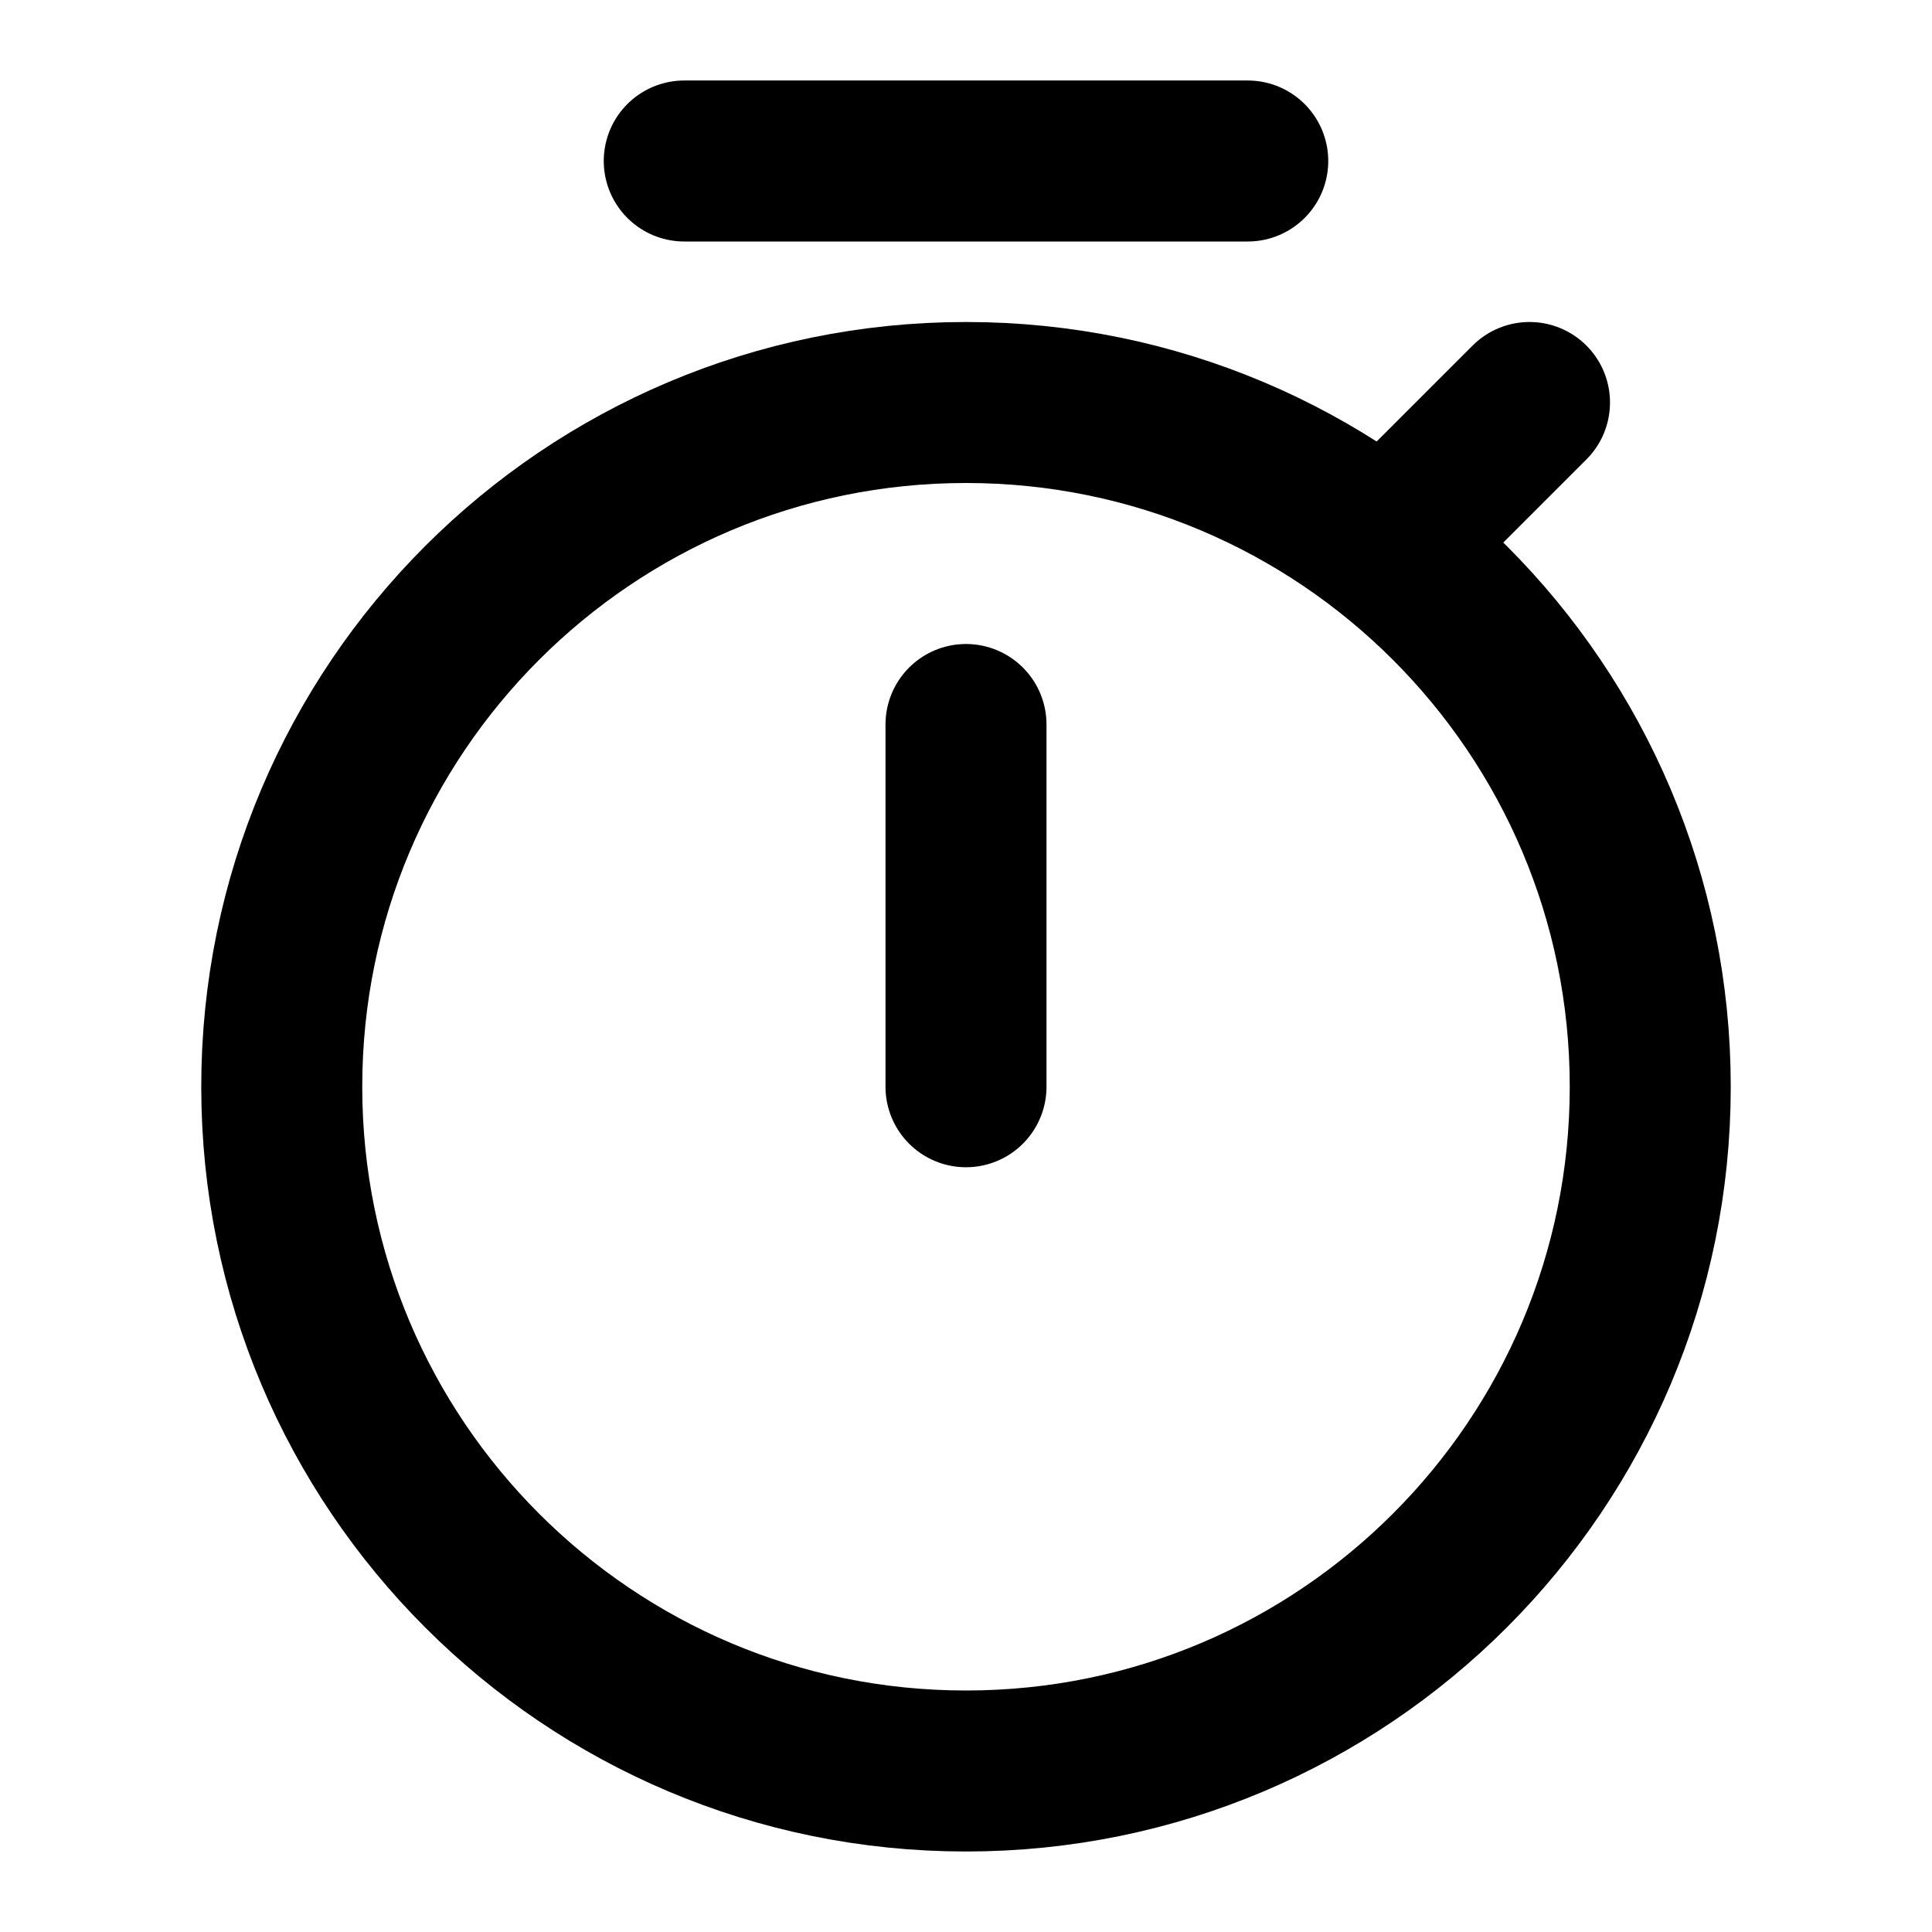
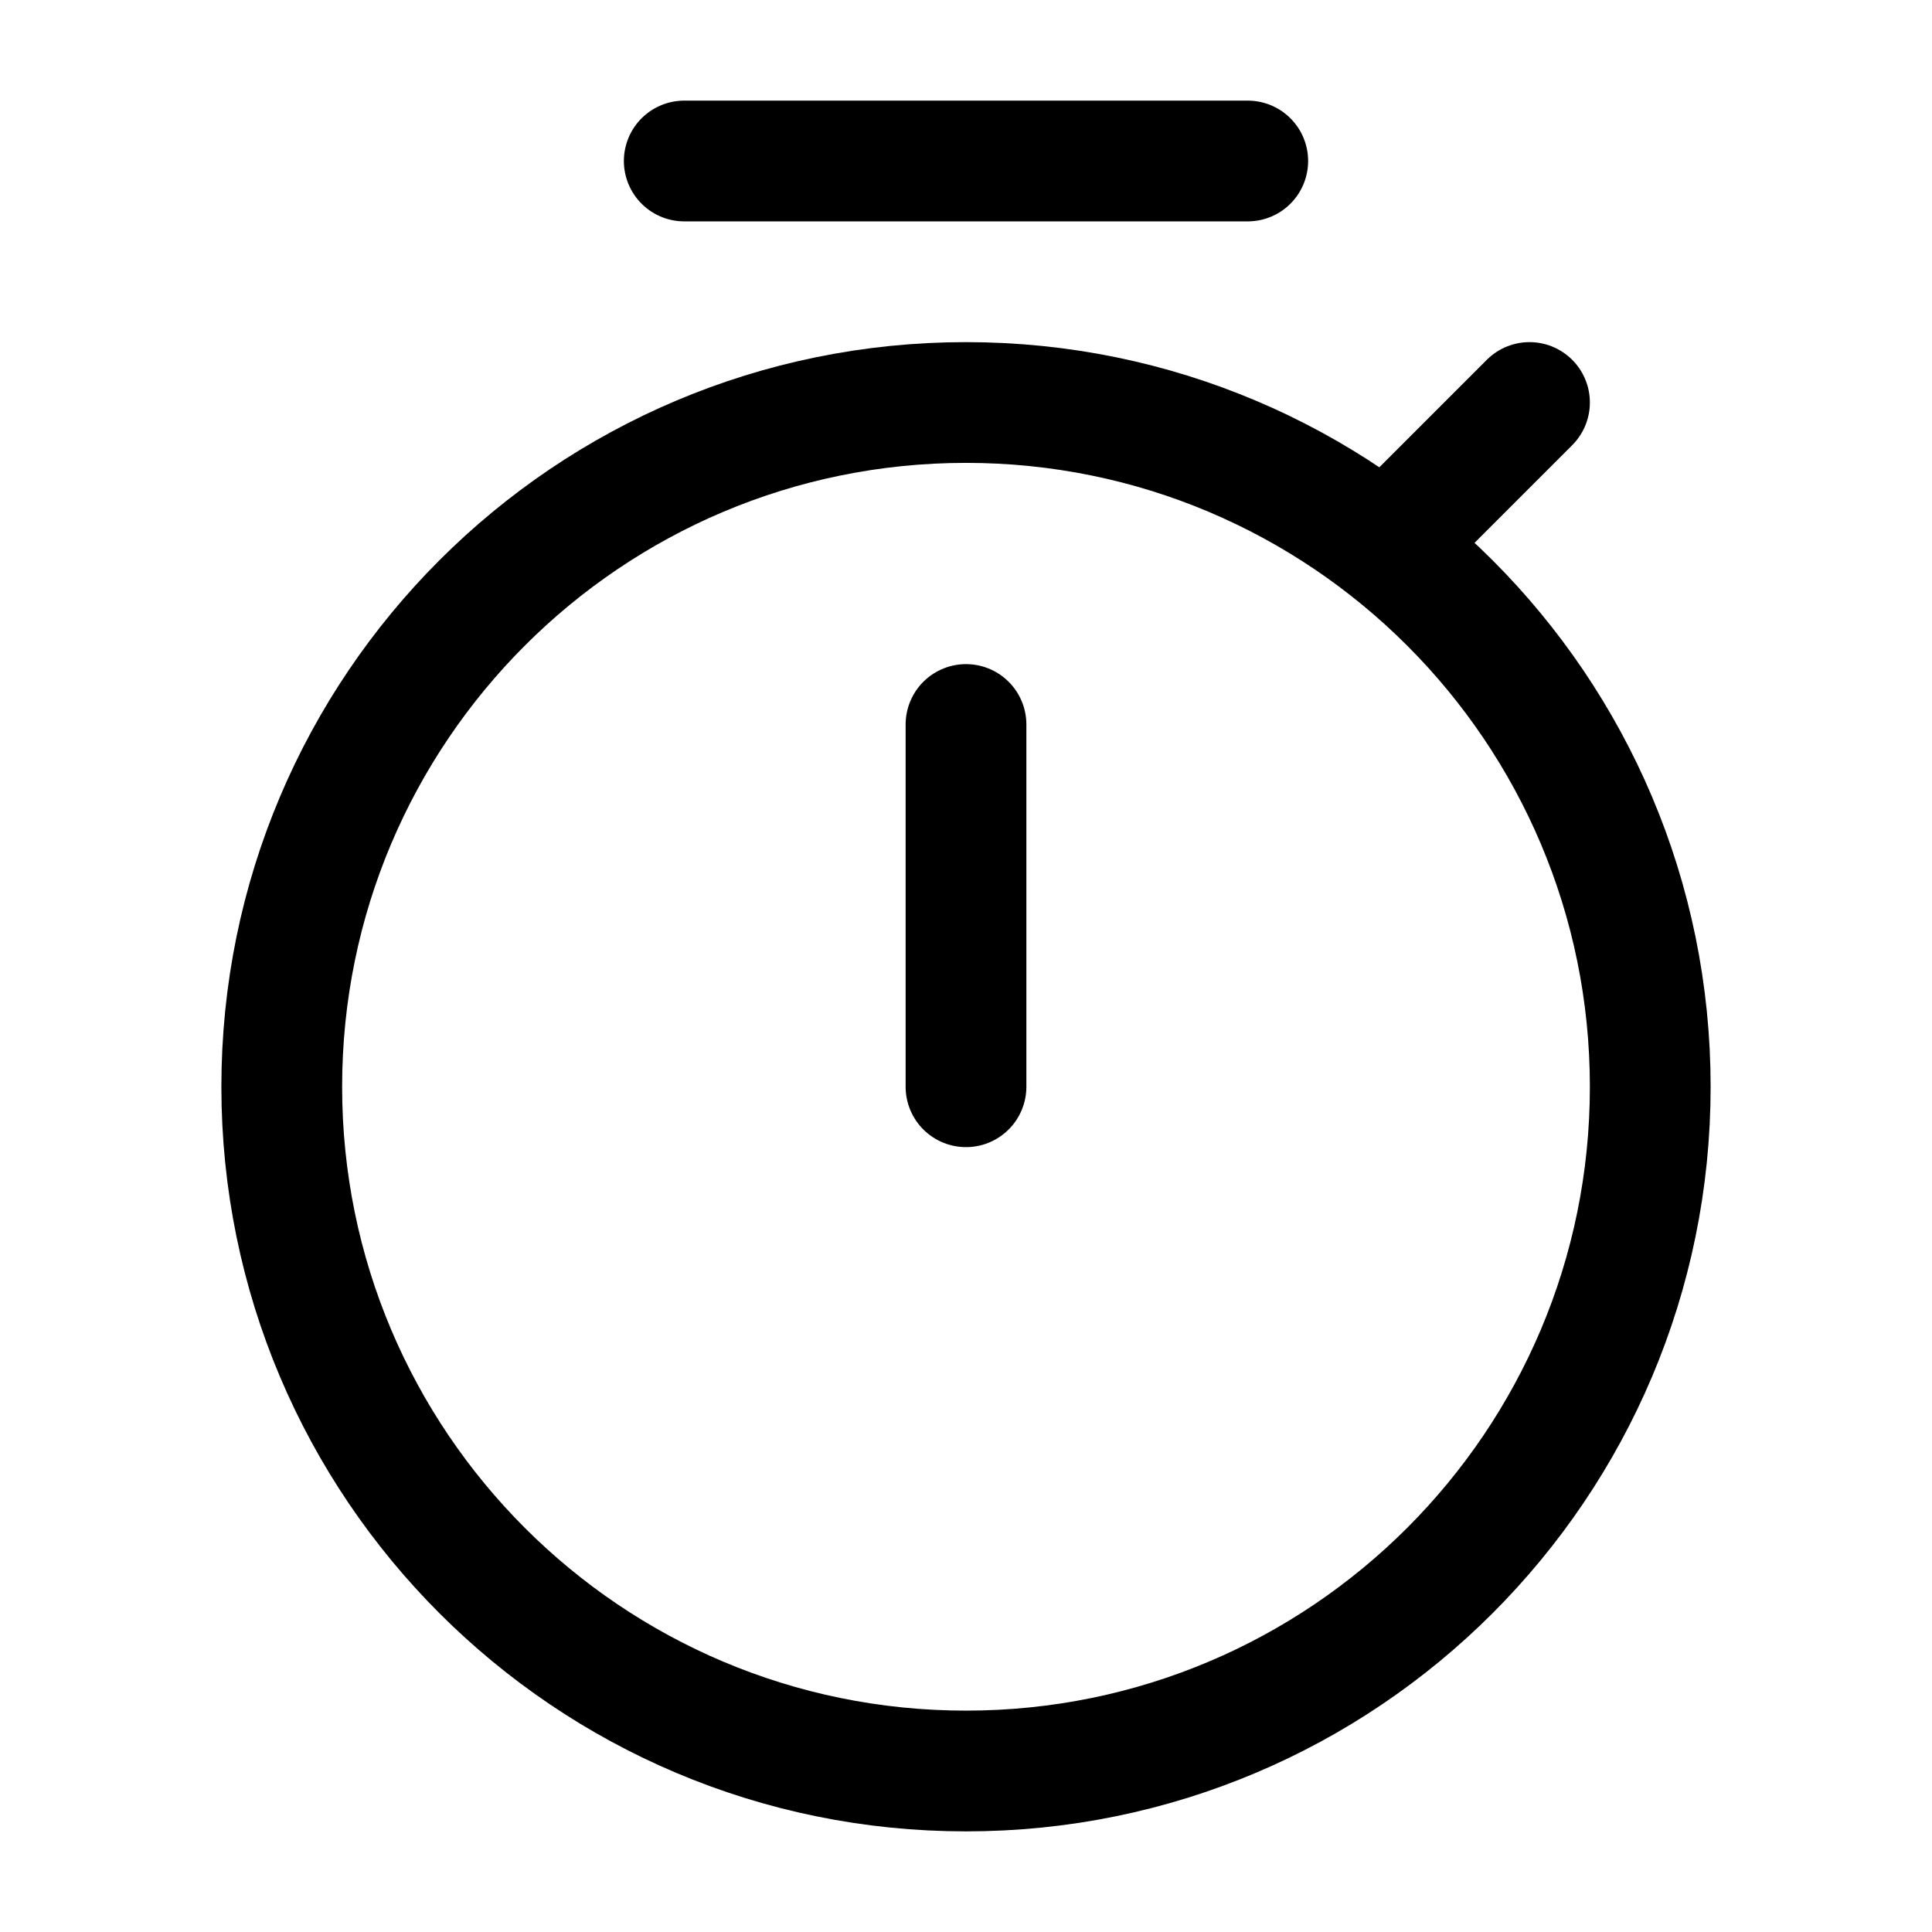
<svg xmlns="http://www.w3.org/2000/svg" width="24" height="24" viewBox="0 0 48 48" fill="none">
-   <path d="M24 44c9.389 0 17-7.611 17-17s-7.611-17-17-17S7 17.611 7 27s7.611 17 17 17z" stroke="currentColor" stroke-width="4" stroke-linejoin="round" />
-   <path d="M31 4H17M38 10l-3 3M24 18v9" stroke="currentColor" stroke-width="4" stroke-linecap="round" stroke-linejoin="round" />
+   <path d="M24 44c9.389 0 17-7.611 17-17s-7.611-17-17-17S7 17.611 7 27s7.611 17 17 17z" stroke="currentColor" stroke-width="3" stroke-linejoin="round" />
+   <path d="M31 4H17M38 10l-3 3M24 18v9" stroke="currentColor" stroke-width="3" stroke-linecap="round" stroke-linejoin="round" />
</svg>
